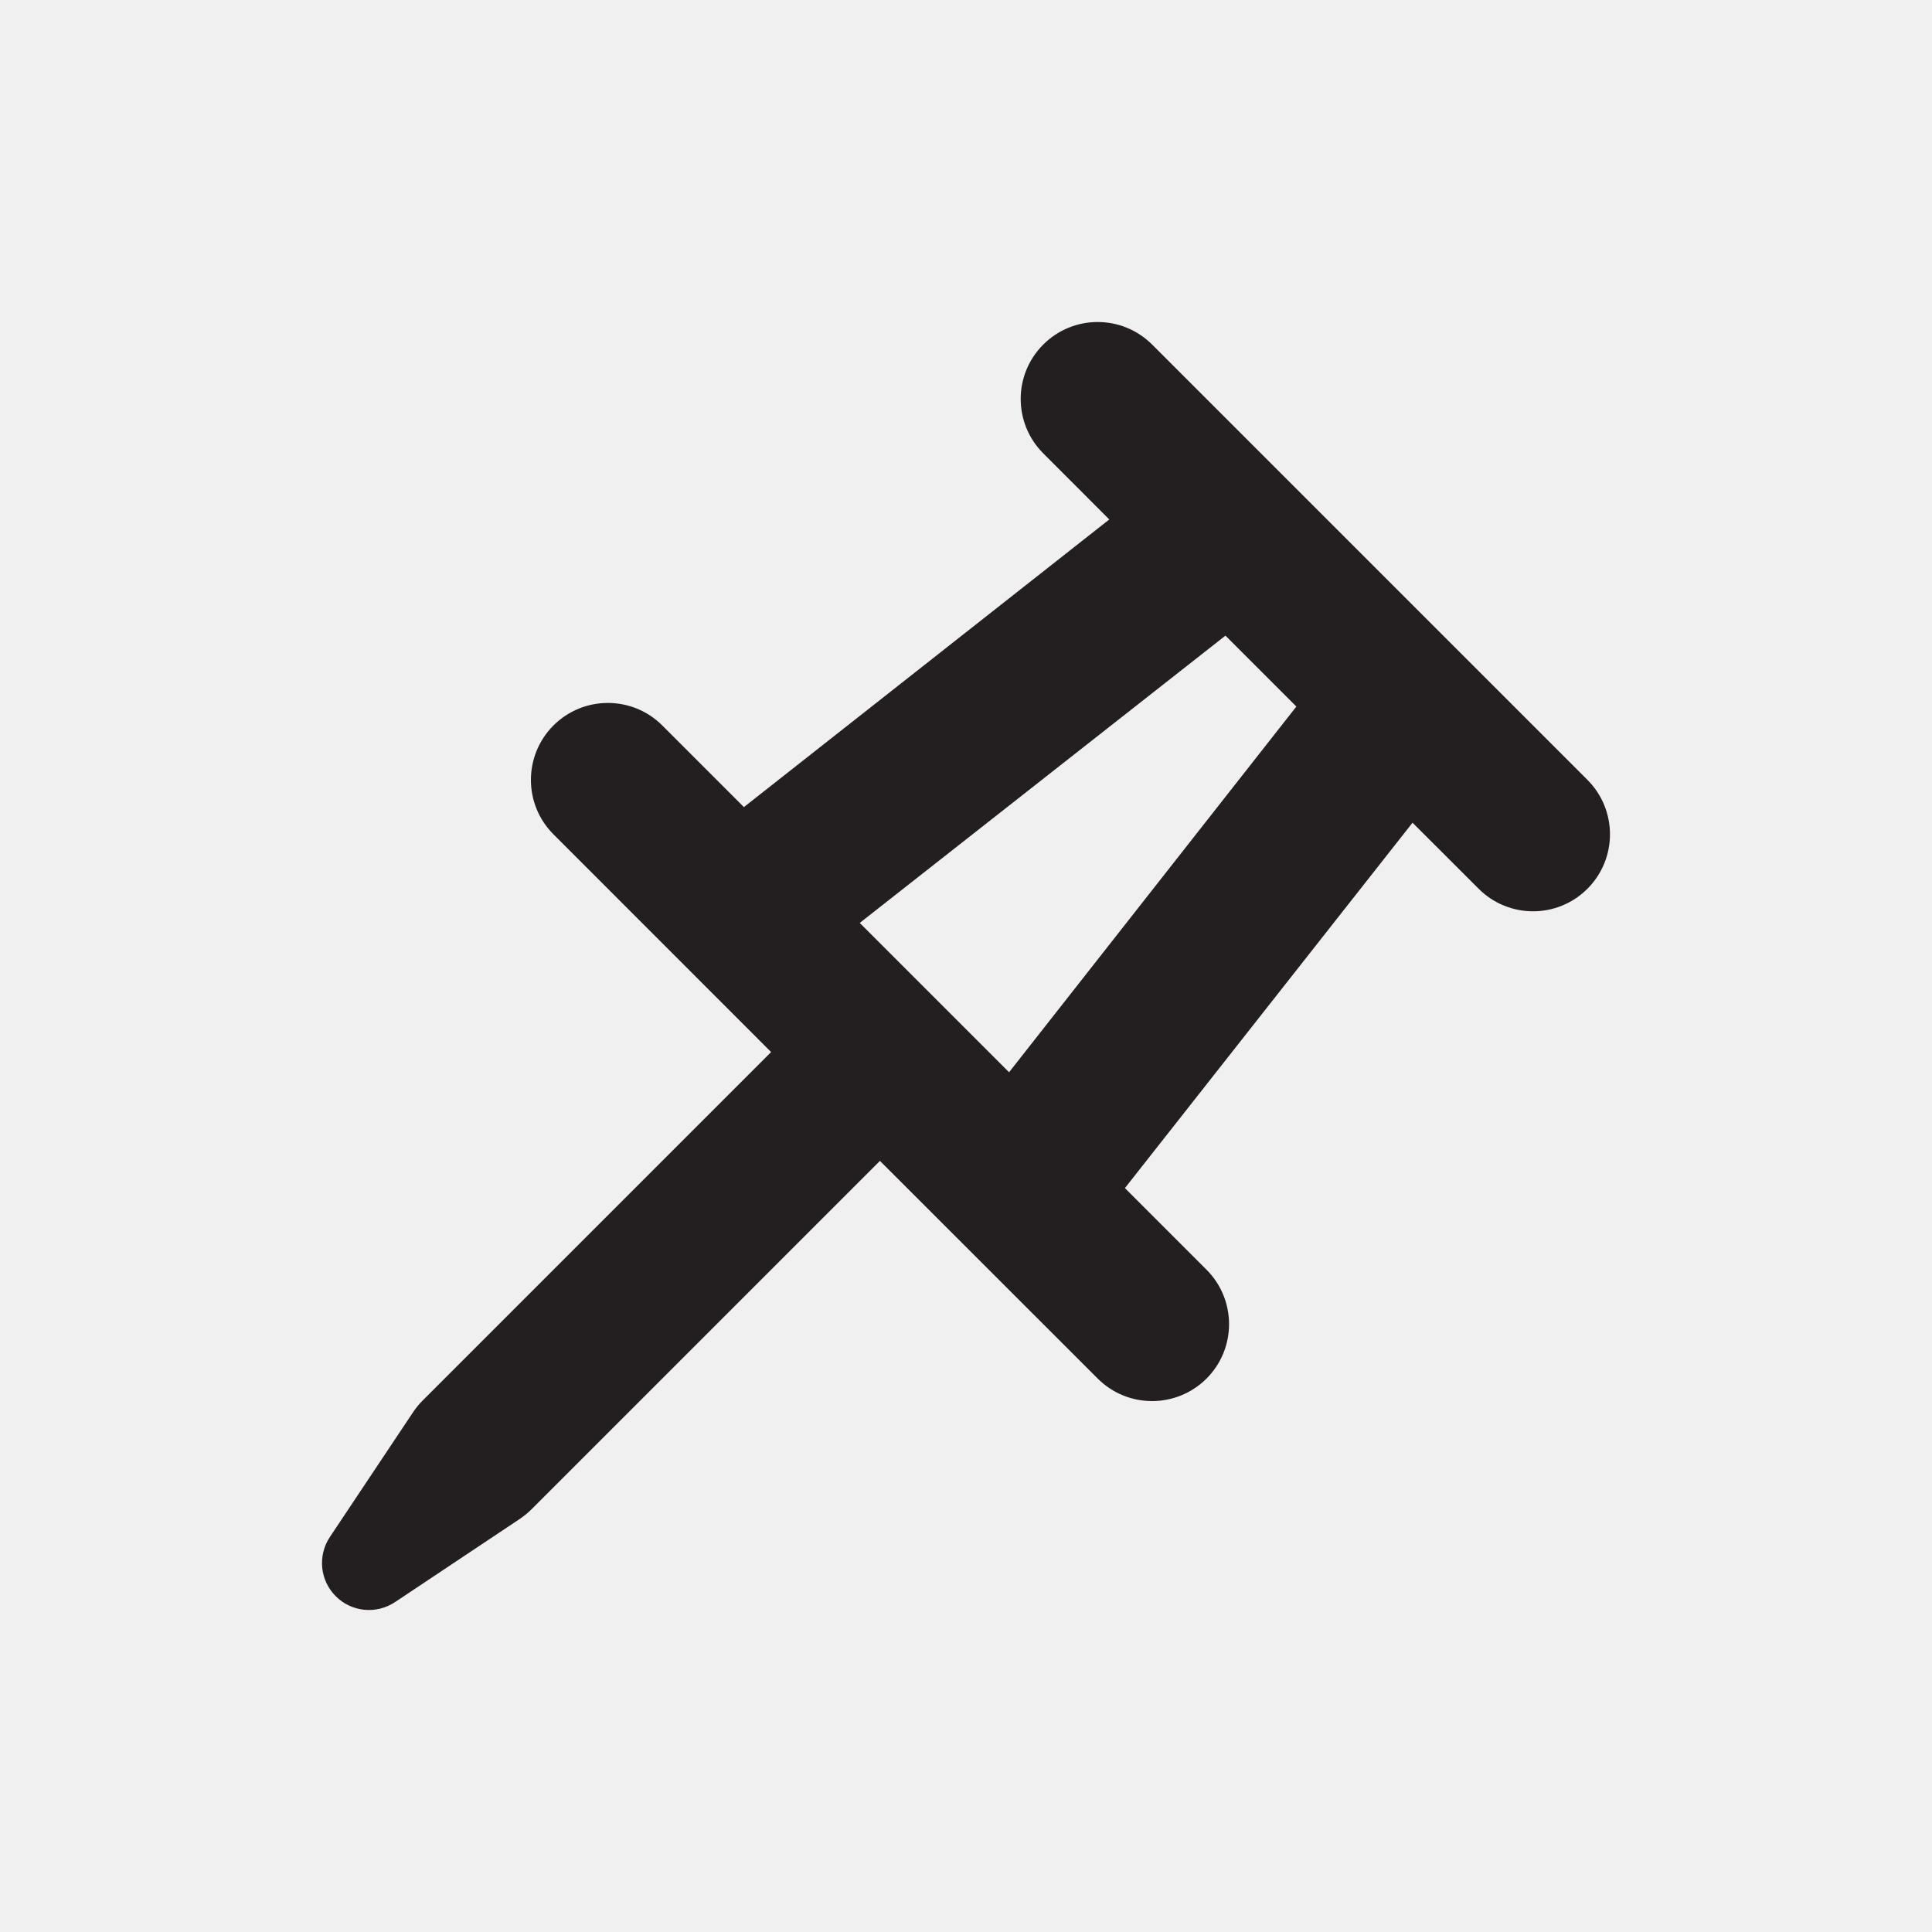
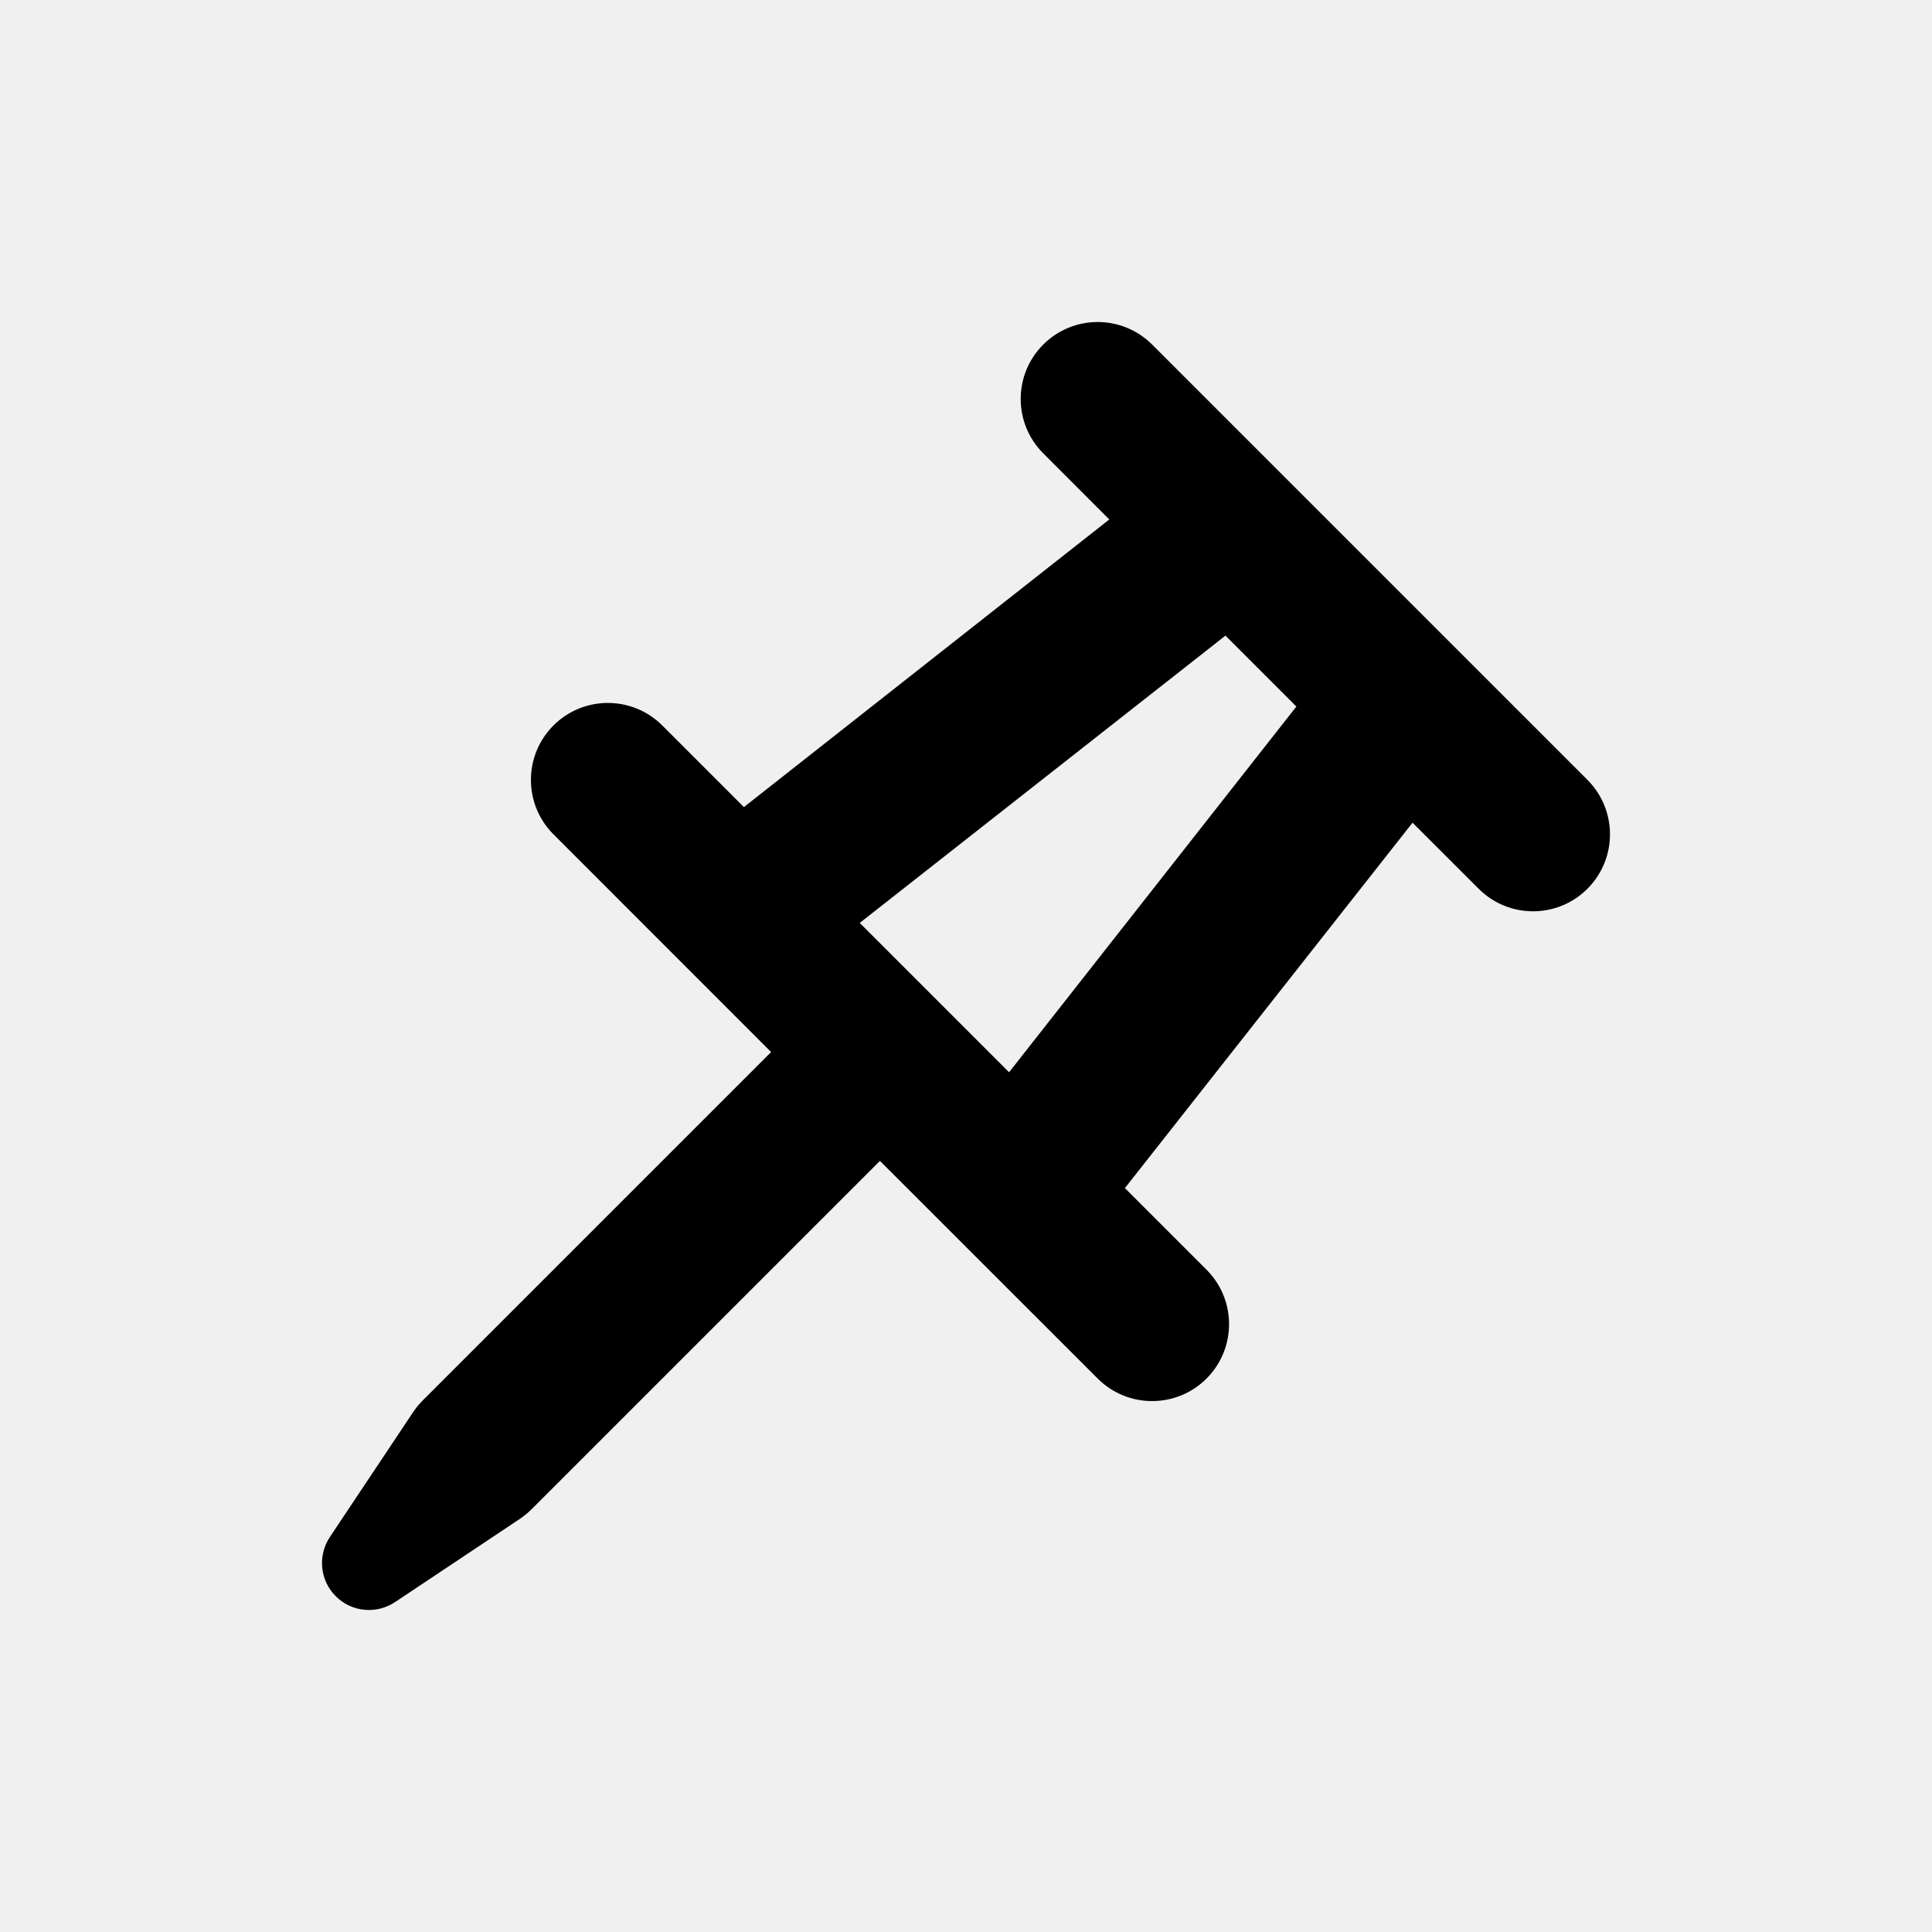
- <svg xmlns="http://www.w3.org/2000/svg" width="24" height="24" viewBox="0 0 24 24" fill="none">
-   <mask id="path-1-inside-1_35134_35620" fill="white">
-     <path fill-rule="evenodd" clip-rule="evenodd" d="M14.312 4.28C13.938 3.907 13.333 3.907 12.96 4.28C12.586 4.653 12.586 5.259 12.96 5.632L13.78 6.453L9.241 10.026L8.227 9.012C7.854 8.639 7.249 8.639 6.875 9.012C6.502 9.386 6.502 9.991 6.875 10.364L9.579 13.069C9.579 13.069 9.579 13.069 9.579 13.069L5.255 17.393C5.208 17.439 5.166 17.491 5.13 17.545L4.098 19.093C3.944 19.325 3.974 19.633 4.171 19.829C4.367 20.026 4.675 20.056 4.907 19.902L6.455 18.87C6.509 18.833 6.56 18.792 6.607 18.745L10.931 14.421C10.931 14.421 10.931 14.421 10.931 14.421L13.636 17.125C14.009 17.498 14.614 17.498 14.988 17.125C15.361 16.752 15.361 16.146 14.988 15.773L13.974 14.759L17.547 10.22L18.368 11.04C18.741 11.414 19.347 11.414 19.72 11.04C20.093 10.667 20.093 10.062 19.72 9.688L14.312 4.28ZM10.68 11.465L15.223 7.896L16.104 8.777L12.535 13.32L10.68 11.465Z" />
-   </mask>
-   <path d="M12.96 4.28L11.545 2.866L12.96 4.28ZM14.312 4.28L15.726 2.866V2.866L14.312 4.28ZM12.96 5.632L14.374 4.218V4.218L12.96 5.632ZM13.781 6.453L15.018 8.024L16.787 6.631L15.195 5.039L13.781 6.453ZM9.242 10.026L7.827 11.441L9.083 12.696L10.479 11.598L9.242 10.026ZM6.875 9.012L8.29 10.427H8.29L6.875 9.012ZM6.875 10.364L5.461 11.779H5.461L6.875 10.364ZM9.579 13.068L10.987 14.489L12.414 13.075L10.994 11.654L9.579 13.068ZM9.579 13.069L8.171 11.648L8.165 11.654L9.579 13.069ZM5.255 17.393L3.841 15.979L3.841 15.979L5.255 17.393ZM5.13 17.545L6.794 18.655H6.794L5.13 17.545ZM4.098 19.093L5.762 20.203L5.762 20.203L4.098 19.093ZM4.171 19.829L2.757 21.243H2.757L4.171 19.829ZM4.907 19.902L3.797 18.238H3.797L4.907 19.902ZM6.455 18.87L7.564 20.534L7.564 20.534L6.455 18.87ZM10.931 14.421L12.346 13.006L10.931 11.592L9.517 13.006L10.931 14.421ZM13.636 17.125L15.05 15.711L13.636 17.125ZM13.974 14.759L12.402 13.521L11.304 14.917L12.56 16.173L13.974 14.759ZM17.547 10.22L18.961 8.805L17.369 7.213L15.976 8.982L17.547 10.22ZM18.368 11.04L19.782 9.626L19.782 9.626L18.368 11.04ZM19.72 11.04L21.134 12.455V12.455L19.72 11.04ZM19.72 9.688L21.134 8.274L19.72 9.688ZM15.223 7.896L16.638 6.482L15.383 5.227L13.988 6.323L15.223 7.896ZM10.681 11.465L9.445 9.893L7.672 11.286L9.266 12.88L10.681 11.465ZM16.104 8.777L17.677 10.012L18.773 8.617L17.518 7.362L16.104 8.777ZM12.535 13.319L11.12 14.734L12.715 16.328L14.107 14.555L12.535 13.319ZM14.374 5.694C13.966 6.102 13.305 6.102 12.898 5.694L15.726 2.866C14.572 1.711 12.7 1.711 11.545 2.866L14.374 5.694ZM14.374 4.218C14.781 4.626 14.781 5.287 14.374 5.694L11.545 2.866C10.391 4.02 10.391 5.892 11.545 7.046L14.374 4.218ZM15.195 5.039L14.374 4.218L11.545 7.046L12.366 7.867L15.195 5.039ZM10.479 11.598L15.018 8.024L12.543 4.882L8.004 8.455L10.479 11.598ZM6.813 10.427L7.827 11.441L10.656 8.612L9.642 7.598L6.813 10.427ZM8.29 10.427C7.882 10.834 7.221 10.834 6.813 10.427L9.642 7.598C8.487 6.444 6.616 6.444 5.461 7.598L8.29 10.427ZM8.29 8.95C8.697 9.358 8.697 10.019 8.29 10.427L5.461 7.598C4.307 8.752 4.307 10.624 5.461 11.779L8.29 8.95ZM10.994 11.654L8.29 8.95L5.461 11.779L8.165 14.483L10.994 11.654ZM10.987 14.489C10.99 14.486 10.993 14.483 10.994 14.482C10.995 14.481 10.996 14.481 10.996 14.48C10.996 14.48 10.996 14.48 10.997 14.48C10.997 14.48 10.997 14.48 10.997 14.48C10.997 14.48 10.997 14.48 10.997 14.48C10.997 14.48 10.997 14.48 10.997 14.48C10.997 14.479 10.996 14.48 10.994 14.482C10.993 14.483 10.99 14.486 10.987 14.489L8.172 11.648C8.168 11.651 8.166 11.653 8.164 11.655C8.164 11.656 8.163 11.656 8.163 11.657C8.162 11.657 8.162 11.657 8.162 11.657C8.162 11.657 8.162 11.657 8.162 11.657C8.162 11.657 8.162 11.657 8.162 11.657C8.162 11.657 8.162 11.657 8.162 11.657C8.162 11.658 8.163 11.656 8.164 11.655C8.166 11.654 8.168 11.651 8.171 11.648L10.987 14.489ZM6.669 18.807L10.993 14.483L8.165 11.654L3.841 15.979L6.669 18.807ZM6.794 18.655C6.758 18.709 6.716 18.761 6.669 18.807L3.841 15.979C3.701 16.118 3.576 16.271 3.466 16.436L6.794 18.655ZM5.762 20.203L6.794 18.655L3.466 16.436L2.434 17.984L5.762 20.203ZM5.585 18.415C6.063 18.892 6.137 19.641 5.762 20.203L2.434 17.984C1.751 19.008 1.886 20.373 2.757 21.243L5.585 18.415ZM3.797 18.238C4.359 17.863 5.108 17.937 5.585 18.415L2.757 21.243C3.627 22.114 4.992 22.249 6.016 21.566L3.797 18.238ZM5.345 17.206L3.797 18.238L6.016 21.566L7.564 20.534L5.345 17.206ZM5.193 17.331C5.239 17.284 5.29 17.242 5.345 17.206L7.564 20.534C7.728 20.424 7.882 20.299 8.021 20.159L5.193 17.331ZM9.517 13.007L5.193 17.331L8.021 20.159L12.346 15.835L9.517 13.007ZM9.517 13.006C9.517 13.006 9.517 13.006 9.517 13.006H9.517C9.517 13.006 9.517 13.006 9.517 13.006H9.517C9.517 13.006 9.517 13.006 9.517 13.006H9.517C9.517 13.006 9.517 13.006 9.517 13.006H9.517C9.517 13.006 9.517 13.006 9.517 13.006C9.517 13.006 9.517 13.006 9.517 13.006C9.517 13.006 9.517 13.006 9.517 13.006C9.517 13.006 9.517 13.006 9.517 13.006C9.517 13.006 9.517 13.006 9.517 13.006C9.517 13.006 9.517 13.006 9.517 13.006C9.517 13.006 9.517 13.006 9.517 13.006C9.517 13.006 9.517 13.006 9.517 13.006L9.517 13.006C9.517 13.006 9.517 13.006 9.517 13.006L9.517 13.006C9.517 13.006 9.517 13.006 9.517 13.006L9.517 13.006C9.517 13.006 9.517 13.006 9.517 13.006C9.517 13.006 9.517 13.006 9.517 13.006C9.517 13.006 9.517 13.006 9.517 13.006C9.517 13.006 9.517 13.006 9.517 13.006C9.517 13.006 9.517 13.006 9.517 13.006C9.517 13.006 9.517 13.006 9.517 13.006C9.517 13.006 9.517 13.006 9.517 13.006C9.517 13.006 9.517 13.006 9.517 13.006C9.517 13.006 9.517 13.006 9.517 13.006C9.517 13.006 9.517 13.006 9.517 13.006C9.517 13.006 9.517 13.006 9.517 13.006C9.517 13.006 9.517 13.006 9.517 13.006C9.517 13.006 9.517 13.006 9.517 13.006C9.517 13.006 9.517 13.006 9.517 13.006C9.517 13.006 9.517 13.006 9.517 13.006C9.517 13.006 9.517 13.006 9.517 13.006C9.517 13.006 9.517 13.006 9.517 13.006H9.517C9.517 13.006 9.517 13.006 9.517 13.006C9.517 13.006 9.517 13.006 9.517 13.006H9.517C9.517 13.006 9.517 13.006 9.517 13.006C9.517 13.006 9.517 13.006 9.517 13.006H9.517C9.517 13.006 9.517 13.006 9.517 13.006C9.517 13.006 9.517 13.006 9.517 13.006H9.517C9.517 13.006 9.517 13.006 9.517 13.006H9.517C9.517 13.006 9.517 13.006 9.517 13.006H9.517C9.517 13.006 9.517 13.006 9.517 13.006H9.517C9.517 13.006 9.517 13.006 9.517 13.006C9.517 13.006 9.517 13.006 9.517 13.006C9.517 13.006 9.517 13.006 9.517 13.006C9.517 13.006 9.517 13.006 9.517 13.006C9.517 13.006 9.517 13.006 9.517 13.006C9.517 13.006 9.517 13.006 9.517 13.006C9.517 13.006 9.517 13.006 9.517 13.006C9.517 13.006 9.517 13.006 9.517 13.006L9.517 13.006C9.517 13.006 9.517 13.006 9.517 13.006L9.517 13.006C9.517 13.006 9.517 13.006 9.517 13.006L9.517 13.006C9.517 13.006 9.517 13.006 9.517 13.006C9.517 13.006 9.517 13.006 9.517 13.006C9.517 13.006 9.517 13.006 9.517 13.006C9.517 13.006 9.517 13.006 9.517 13.006C9.517 13.006 9.517 13.006 9.517 13.006C9.517 13.006 9.517 13.006 9.517 13.006C9.517 13.006 9.517 13.006 9.517 13.006C9.517 13.006 9.517 13.006 9.517 13.006C9.517 13.006 9.517 13.006 9.517 13.006C9.517 13.006 9.517 13.006 9.517 13.006C9.517 13.006 9.517 13.006 9.517 13.006C9.517 13.006 9.517 13.006 9.517 13.006C9.517 13.006 9.517 13.006 9.517 13.006C9.517 13.006 9.517 13.006 9.517 13.006C9.517 13.006 9.517 13.006 9.517 13.006C9.517 13.006 9.517 13.006 9.517 13.006C9.517 13.006 9.517 13.006 9.517 13.006H9.517C9.517 13.006 9.517 13.006 9.517 13.006C9.517 13.006 9.517 13.006 9.517 13.006H9.517C9.517 13.006 9.517 13.006 9.517 13.006C9.517 13.006 9.517 13.006 9.517 13.006H9.517C9.517 13.006 9.517 13.006 9.517 13.006C9.517 13.006 9.517 13.006 9.517 13.006H9.517C9.517 13.006 9.517 13.006 9.517 13.006H9.517C9.517 13.006 9.517 13.006 9.517 13.006H9.517C9.517 13.006 9.517 13.006 9.517 13.006H9.517C9.517 13.006 9.517 13.006 9.517 13.006C9.517 13.006 9.517 13.006 9.517 13.006C9.517 13.006 9.517 13.006 9.517 13.006C9.517 13.006 9.517 13.006 9.517 13.006C9.517 13.006 9.517 13.006 9.517 13.006C9.517 13.006 9.517 13.006 9.517 13.006C9.517 13.006 9.517 13.006 9.517 13.006C9.517 13.006 9.517 13.006 9.517 13.006L9.517 13.006C9.517 13.006 9.517 13.006 9.517 13.006L9.517 13.006C9.517 13.006 9.517 13.006 9.517 13.006L9.517 13.006C9.517 13.006 9.517 13.006 9.517 13.006C9.517 13.006 9.517 13.006 9.517 13.006C9.517 13.006 9.517 13.006 9.517 13.006C9.517 13.006 9.517 13.006 9.517 13.006C9.517 13.006 9.517 13.006 9.517 13.006C9.517 13.006 9.517 13.006 9.517 13.006C9.517 13.006 9.517 13.006 9.517 13.006C9.517 13.006 9.517 13.006 9.517 13.006C9.517 13.006 9.517 13.006 9.517 13.006C9.517 13.006 9.517 13.006 9.517 13.006C9.517 13.006 9.517 13.006 9.517 13.006C9.517 13.006 9.517 13.006 9.517 13.006C9.517 13.006 9.517 13.006 9.517 13.006C9.517 13.006 9.517 13.006 9.517 13.006C9.517 13.006 9.517 13.006 9.517 13.006C9.517 13.006 9.517 13.006 9.517 13.006C9.517 13.006 9.517 13.006 9.517 13.006H9.517C9.517 13.006 9.517 13.006 9.517 13.006C9.517 13.006 9.517 13.006 9.517 13.006H9.517C9.517 13.006 9.517 13.006 9.517 13.006C9.517 13.006 9.517 13.006 9.517 13.006H9.517C9.517 13.006 9.517 13.006 9.517 13.006C9.517 13.006 9.517 13.006 9.517 13.006H9.517C9.517 13.006 9.517 13.006 9.517 13.006H9.517C9.517 13.006 9.517 13.006 9.517 13.006H9.517C9.517 13.006 9.517 13.006 9.517 13.006H9.517C9.517 13.006 9.517 13.006 9.517 13.006C9.517 13.006 9.517 13.006 9.517 13.006C9.517 13.006 9.517 13.006 9.517 13.006C9.517 13.006 9.517 13.006 9.517 13.006C9.517 13.006 9.517 13.006 9.517 13.006C9.517 13.006 9.517 13.006 9.517 13.006C9.517 13.006 9.517 13.006 9.517 13.006C9.517 13.006 9.517 13.006 9.517 13.006L9.517 13.006C9.517 13.006 9.517 13.006 9.517 13.006L9.517 13.006C9.517 13.006 9.517 13.006 9.517 13.006L9.517 13.006C9.517 13.006 9.517 13.006 9.517 13.006C9.517 13.006 9.517 13.006 9.517 13.006C9.517 13.006 9.517 13.006 9.517 13.006C9.517 13.006 9.517 13.006 9.517 13.006C9.517 13.006 9.517 13.006 9.517 13.006C9.517 13.006 9.517 13.006 9.517 13.006C9.517 13.006 9.517 13.006 9.517 13.006C9.517 13.006 9.517 13.006 9.517 13.006C9.517 13.006 9.517 13.006 9.517 13.006C9.517 13.006 9.517 13.006 9.517 13.006C9.517 13.006 9.517 13.006 9.517 13.006C9.517 13.006 9.517 13.006 9.517 13.006C9.517 13.006 9.517 13.006 9.517 13.006C9.517 13.006 9.517 13.006 9.517 13.006C9.517 13.006 9.517 13.006 9.517 13.006C9.517 13.006 9.517 13.006 9.517 13.006C9.517 13.006 9.517 13.006 9.517 13.006H9.517C9.517 13.006 9.517 13.006 9.517 13.006C9.517 13.006 9.517 13.006 9.517 13.006H9.517C9.517 13.006 9.517 13.006 9.517 13.006C9.517 13.006 9.517 13.006 9.517 13.006H9.517C9.517 13.006 9.517 13.006 9.517 13.006C9.517 13.006 9.517 13.006 9.517 13.006H9.517C9.517 13.006 9.517 13.006 9.517 13.006H9.517C9.517 13.006 9.517 13.006 9.517 13.006H9.517C9.517 13.006 9.517 13.006 9.517 13.006H9.517C9.517 13.006 9.517 13.006 9.517 13.006C9.517 13.006 9.517 13.006 9.517 13.006C9.517 13.006 9.517 13.006 9.517 13.006C9.517 13.006 9.517 13.006 9.517 13.006C9.517 13.006 9.517 13.006 9.517 13.006C9.517 13.006 9.517 13.006 9.517 13.006C9.517 13.006 9.517 13.006 9.517 13.006C9.517 13.006 9.517 13.006 9.517 13.006L9.517 13.006C9.517 13.006 9.517 13.006 9.517 13.006L9.517 13.006C9.517 13.006 9.517 13.006 9.517 13.006L9.517 13.006C9.517 13.006 9.517 13.006 9.517 13.006C9.517 13.006 9.517 13.006 9.517 13.006C9.517 13.006 9.517 13.006 9.517 13.006C9.517 13.006 9.517 13.006 9.517 13.006C9.517 13.006 9.517 13.006 9.517 13.006C9.517 13.006 9.517 13.006 9.517 13.006C9.517 13.006 9.517 13.006 9.517 13.006C9.517 13.006 9.517 13.006 9.517 13.006C9.517 13.006 9.517 13.006 9.517 13.006C9.517 13.006 9.517 13.006 9.517 13.006C9.517 13.006 9.517 13.006 9.517 13.006C9.517 13.006 9.517 13.006 9.517 13.006C9.517 13.006 9.517 13.006 9.517 13.006C9.517 13.006 9.517 13.006 9.517 13.006C9.517 13.006 9.517 13.006 9.517 13.006C9.517 13.006 9.517 13.006 9.517 13.006C9.517 13.006 9.517 13.006 9.517 13.006H9.517C9.517 13.006 9.517 13.006 9.517 13.006C9.517 13.006 9.517 13.006 9.517 13.006H9.517C9.517 13.006 9.517 13.006 9.517 13.006C9.517 13.006 9.517 13.006 9.517 13.006H9.517C9.517 13.006 9.517 13.006 9.517 13.006C9.517 13.006 9.517 13.006 9.517 13.006H9.517C9.517 13.006 9.517 13.006 9.517 13.006H9.517C9.517 13.006 9.517 13.006 9.517 13.006H9.517C9.517 13.006 9.517 13.006 9.517 13.006H9.517C9.517 13.006 9.517 13.006 9.517 13.006C9.517 13.006 9.517 13.006 9.517 13.006C9.517 13.006 9.517 13.006 9.517 13.006C9.517 13.006 9.517 13.006 9.517 13.006C9.517 13.006 9.517 13.006 9.517 13.006C9.517 13.006 9.517 13.006 9.517 13.006C9.517 13.006 9.517 13.006 9.517 13.006C9.517 13.006 9.517 13.006 9.517 13.006L9.517 13.006C9.517 13.006 9.517 13.006 9.517 13.006L9.517 13.006C9.517 13.006 9.517 13.006 9.517 13.006L9.517 13.006C9.517 13.006 9.517 13.006 9.517 13.006C9.517 13.006 9.517 13.006 9.517 13.006C9.517 13.006 9.517 13.006 9.517 13.006C9.517 13.006 9.517 13.006 9.517 13.006C9.517 13.006 9.517 13.006 9.517 13.006C9.517 13.006 9.517 13.006 9.517 13.006C9.517 13.006 9.517 13.006 9.517 13.006C9.517 13.006 9.517 13.006 9.517 13.006C9.517 13.006 9.517 13.006 9.517 13.006C9.517 13.006 9.517 13.006 9.517 13.006C9.517 13.006 9.517 13.006 9.517 13.006C9.517 13.006 9.517 13.006 9.517 13.006C9.517 13.006 9.517 13.006 9.517 13.006C9.517 13.006 9.517 13.006 9.517 13.006C9.517 13.006 9.517 13.006 9.517 13.006C9.517 13.006 9.517 13.006 9.517 13.006C9.517 13.006 9.517 13.006 9.517 13.006H9.517C9.517 13.006 9.517 13.006 9.517 13.006C9.517 13.006 9.517 13.006 9.517 13.006H9.517C9.517 13.006 9.517 13.006 9.517 13.006C9.517 13.006 9.517 13.006 9.517 13.006H9.517C9.517 13.006 9.517 13.006 9.517 13.006C9.517 13.006 9.517 13.006 9.517 13.006H9.517C9.517 13.006 9.517 13.006 9.517 13.006H9.517C9.517 13.006 9.517 13.006 9.517 13.006H9.517C9.517 13.006 9.517 13.006 9.517 13.006H9.517C9.517 13.006 9.517 13.006 9.517 13.006C9.517 13.006 9.517 13.006 9.517 13.006C9.517 13.006 9.517 13.006 9.517 13.006C9.517 13.006 9.517 13.006 9.517 13.006C9.517 13.006 9.517 13.006 9.517 13.006C9.517 13.006 9.517 13.006 9.517 13.006C9.517 13.006 9.517 13.006 9.517 13.006C9.517 13.006 9.517 13.006 9.517 13.006L9.517 13.006C9.517 13.006 9.517 13.006 9.517 13.006L9.517 13.006C9.517 13.006 9.517 13.006 9.517 13.006L9.517 13.006C9.517 13.006 9.517 13.006 9.517 13.006C9.517 13.006 9.517 13.006 9.517 13.006C9.517 13.006 9.517 13.006 9.517 13.006C9.517 13.006 9.517 13.006 9.517 13.006C9.517 13.006 9.517 13.006 9.517 13.006C9.517 13.006 9.517 13.006 9.517 13.006C9.517 13.006 9.517 13.006 9.517 13.006C9.517 13.006 9.517 13.006 9.517 13.007C9.517 13.007 9.517 13.007 9.517 13.007C9.517 13.007 9.517 13.007 9.517 13.007C9.517 13.007 9.517 13.007 9.517 13.007C9.517 13.007 9.517 13.007 9.517 13.007C9.517 13.007 9.517 13.007 9.517 13.007C9.517 13.007 9.517 13.007 9.517 13.007C9.517 13.007 9.517 13.007 9.517 13.007C9.517 13.007 9.517 13.007 9.517 13.007C9.517 13.007 9.517 13.007 9.517 13.007H9.517C9.517 13.007 9.517 13.007 9.517 13.007C9.517 13.007 9.517 13.007 9.517 13.007H9.517C9.517 13.007 9.517 13.007 9.517 13.007C9.517 13.007 9.517 13.007 9.517 13.007H9.517C9.517 13.007 9.517 13.007 9.517 13.007C9.517 13.007 9.517 13.007 9.517 13.007H9.517C9.517 13.007 9.517 13.007 9.517 13.007H9.517C9.517 13.007 9.517 13.007 9.517 13.007H9.517C9.517 13.007 9.517 13.007 9.517 13.007H9.517C9.517 13.007 9.517 13.007 9.517 13.007C9.517 13.007 9.517 13.007 9.517 13.007C9.517 13.007 9.517 13.007 9.517 13.007C9.517 13.007 9.517 13.007 9.517 13.007C9.517 13.007 9.517 13.007 9.517 13.007C9.517 13.007 9.517 13.007 9.517 13.007C9.517 13.007 9.517 13.007 9.517 13.007C9.517 13.007 9.517 13.007 9.517 13.007L9.517 13.007C9.517 13.007 9.517 13.007 9.517 13.007L9.517 13.007C9.517 13.007 9.517 13.007 9.517 13.007L9.517 13.007C9.517 13.007 9.517 13.007 9.517 13.007C9.517 13.007 9.517 13.007 9.517 13.007C9.517 13.007 9.517 13.007 9.517 13.007C9.517 13.007 9.517 13.007 9.517 13.007C9.517 13.007 9.517 13.007 9.517 13.007C9.517 13.007 9.517 13.007 9.517 13.007C9.517 13.007 9.517 13.007 9.517 13.007C9.517 13.007 9.517 13.007 9.517 13.007C9.517 13.007 9.517 13.007 9.517 13.007C9.517 13.007 9.517 13.007 9.517 13.007C9.517 13.007 9.517 13.007 9.517 13.007C9.517 13.007 9.517 13.007 9.517 13.007C9.517 13.007 9.517 13.007 9.517 13.007C9.517 13.007 9.517 13.007 9.517 13.007C9.517 13.007 9.517 13.007 9.517 13.007C9.517 13.007 9.517 13.007 9.517 13.007C9.517 13.007 9.517 13.007 9.517 13.007H9.517C9.517 13.007 9.517 13.007 9.517 13.007C9.517 13.007 9.517 13.007 9.517 13.007H9.517C9.517 13.007 9.517 13.007 9.517 13.007C9.517 13.007 9.517 13.007 9.517 13.007H9.517C9.517 13.007 9.517 13.007 9.517 13.007L12.346 15.835C12.346 15.835 12.346 15.835 12.346 15.835C12.346 15.835 12.346 15.835 12.346 15.835V15.835C12.346 15.835 12.346 15.835 12.346 15.835V15.835C12.346 15.835 12.346 15.835 12.346 15.835V15.835C12.346 15.835 12.346 15.835 12.346 15.835V15.835C12.346 15.835 12.346 15.835 12.346 15.835V15.835C12.346 15.835 12.346 15.835 12.346 15.835V15.835C12.346 15.835 12.346 15.835 12.346 15.835V15.835C12.346 15.835 12.346 15.835 12.346 15.835C12.346 15.835 12.346 15.835 12.346 15.835H12.346C12.346 15.835 12.346 15.835 12.346 15.835H12.346C12.346 15.835 12.346 15.835 12.346 15.835H12.346C12.346 15.835 12.346 15.835 12.346 15.835H12.346C12.346 15.835 12.346 15.835 12.346 15.835H12.346C12.346 15.835 12.346 15.835 12.346 15.835H12.346C12.346 15.835 12.346 15.835 12.346 15.835H12.346C12.346 15.835 12.346 15.835 12.346 15.835C12.346 15.835 12.346 15.835 12.346 15.835C12.346 15.835 12.346 15.835 12.346 15.835C12.346 15.835 12.346 15.835 12.346 15.835C12.346 15.835 12.346 15.835 12.346 15.835C12.346 15.835 12.346 15.835 12.346 15.835C12.346 15.835 12.346 15.835 12.346 15.835V15.835C12.346 15.835 12.346 15.835 12.346 15.835V15.835C12.346 15.835 12.346 15.835 12.346 15.835V15.835C12.346 15.835 12.346 15.835 12.346 15.835V15.835C12.346 15.835 12.346 15.835 12.346 15.835V15.835C12.346 15.835 12.346 15.835 12.346 15.835V15.835C12.346 15.835 12.346 15.835 12.346 15.835V15.835C12.346 15.835 12.346 15.835 12.346 15.835C12.346 15.835 12.346 15.835 12.346 15.835H12.346C12.346 15.835 12.346 15.835 12.346 15.835H12.346C12.346 15.835 12.346 15.835 12.346 15.835H12.346C12.346 15.835 12.346 15.835 12.346 15.835H12.346C12.346 15.835 12.346 15.835 12.346 15.835H12.346C12.346 15.835 12.346 15.835 12.346 15.835H12.346C12.346 15.835 12.346 15.835 12.346 15.835H12.346C12.346 15.835 12.346 15.835 12.346 15.835C12.346 15.835 12.346 15.835 12.346 15.835C12.346 15.835 12.346 15.835 12.346 15.835C12.346 15.835 12.346 15.835 12.346 15.835C12.346 15.835 12.346 15.835 12.346 15.835C12.346 15.835 12.346 15.835 12.346 15.835C12.346 15.835 12.346 15.835 12.346 15.835V15.835C12.346 15.835 12.346 15.835 12.346 15.835V15.835C12.346 15.835 12.346 15.835 12.346 15.835V15.835C12.346 15.835 12.346 15.835 12.346 15.835V15.835C12.346 15.835 12.346 15.835 12.346 15.835V15.835C12.346 15.835 12.346 15.835 12.346 15.835V15.835C12.346 15.835 12.346 15.835 12.346 15.835V15.835C12.346 15.835 12.346 15.835 12.346 15.835C12.346 15.835 12.346 15.835 12.346 15.835H12.346C12.346 15.835 12.346 15.835 12.346 15.835H12.346C12.346 15.835 12.346 15.835 12.346 15.835H12.346C12.346 15.835 12.346 15.835 12.346 15.835H12.346C12.346 15.835 12.346 15.835 12.346 15.835H12.346C12.346 15.835 12.346 15.835 12.346 15.835H12.346C12.346 15.835 12.346 15.835 12.346 15.835H12.346C12.346 15.835 12.346 15.835 12.346 15.835C12.346 15.835 12.346 15.835 12.346 15.835C12.346 15.835 12.346 15.835 12.346 15.835C12.346 15.835 12.346 15.835 12.346 15.835C12.346 15.835 12.346 15.835 12.346 15.835C12.346 15.835 12.346 15.835 12.346 15.835C12.346 15.835 12.346 15.835 12.346 15.835V15.835C12.346 15.835 12.346 15.835 12.346 15.835V15.835C12.346 15.835 12.346 15.835 12.346 15.835V15.835C12.346 15.835 12.346 15.835 12.346 15.835V15.835C12.346 15.835 12.346 15.835 12.346 15.835V15.835C12.346 15.835 12.346 15.835 12.346 15.835V15.835C12.346 15.835 12.346 15.835 12.346 15.835V15.835C12.346 15.835 12.346 15.835 12.346 15.835C12.346 15.835 12.346 15.835 12.346 15.835H12.346C12.346 15.835 12.346 15.835 12.346 15.835H12.346C12.346 15.835 12.346 15.835 12.346 15.835H12.346C12.346 15.835 12.346 15.835 12.346 15.835H12.346C12.346 15.835 12.346 15.835 12.346 15.835H12.346C12.346 15.835 12.346 15.835 12.346 15.835H12.346C12.346 15.835 12.346 15.835 12.346 15.835H12.346C12.346 15.835 12.346 15.835 12.346 15.835C12.346 15.835 12.346 15.835 12.346 15.835C12.346 15.835 12.346 15.835 12.346 15.835C12.346 15.835 12.346 15.835 12.346 15.835C12.346 15.835 12.346 15.835 12.346 15.835C12.346 15.835 12.346 15.835 12.346 15.835C12.346 15.835 12.346 15.835 12.346 15.835V15.835C12.346 15.835 12.346 15.835 12.346 15.835V15.835C12.346 15.835 12.346 15.835 12.346 15.835V15.835C12.346 15.835 12.346 15.835 12.346 15.835V15.835C12.346 15.835 12.346 15.835 12.346 15.835V15.835C12.346 15.835 12.346 15.835 12.346 15.835V15.835C12.346 15.835 12.346 15.835 12.346 15.835V15.835C12.346 15.835 12.346 15.835 12.346 15.835C12.346 15.835 12.346 15.835 12.346 15.835H12.346C12.346 15.835 12.346 15.835 12.346 15.835H12.346C12.346 15.835 12.346 15.835 12.346 15.835H12.346C12.346 15.835 12.346 15.835 12.346 15.835H12.346C12.346 15.835 12.346 15.835 12.346 15.835H12.346C12.346 15.835 12.346 15.835 12.346 15.835H12.346C12.346 15.835 12.346 15.835 12.346 15.835H12.346C12.346 15.835 12.346 15.835 12.346 15.835C12.346 15.835 12.346 15.835 12.346 15.835C12.346 15.835 12.346 15.835 12.346 15.835C12.346 15.835 12.346 15.835 12.346 15.835C12.346 15.835 12.346 15.835 12.346 15.835C12.346 15.835 12.346 15.835 12.346 15.835C12.346 15.835 12.346 15.835 12.346 15.835V15.835C12.346 15.835 12.346 15.835 12.346 15.835V15.835C12.346 15.835 12.346 15.835 12.346 15.835V15.835C12.346 15.835 12.346 15.835 12.346 15.835V15.835C12.346 15.835 12.346 15.835 12.346 15.835V15.835C12.346 15.835 12.346 15.835 12.346 15.835V15.835C12.346 15.835 12.346 15.835 12.346 15.835V15.835C12.346 15.835 12.346 15.835 12.346 15.835C12.346 15.835 12.346 15.835 12.346 15.835H12.346C12.346 15.835 12.346 15.835 12.346 15.835H12.346C12.346 15.835 12.346 15.835 12.346 15.835H12.346C12.346 15.835 12.346 15.835 12.346 15.835H12.346C12.346 15.835 12.346 15.835 12.346 15.835H12.346C12.346 15.835 12.346 15.835 12.346 15.835H12.346C12.346 15.835 12.346 15.835 12.346 15.835H12.346C12.346 15.835 12.346 15.835 12.346 15.835C12.346 15.835 12.346 15.835 12.346 15.835C12.346 15.835 12.346 15.835 12.346 15.835C12.346 15.835 12.346 15.835 12.346 15.835C12.346 15.835 12.346 15.835 12.346 15.835C12.346 15.835 12.346 15.835 12.346 15.835C12.346 15.835 12.346 15.835 12.346 15.835V15.835C12.346 15.835 12.346 15.835 12.346 15.835V15.835C12.346 15.835 12.346 15.835 12.346 15.835V15.835C12.346 15.835 12.346 15.835 12.346 15.835V15.835C12.346 15.835 12.346 15.835 12.346 15.835V15.835C12.346 15.835 12.346 15.835 12.346 15.835V15.835C12.346 15.835 12.346 15.835 12.346 15.835V15.835C12.346 15.835 12.346 15.835 12.346 15.835C12.346 15.835 12.346 15.835 12.346 15.835H12.346C12.346 15.835 12.346 15.835 12.346 15.835H12.346C12.346 15.835 12.346 15.835 12.346 15.835H12.346C12.346 15.835 12.346 15.835 12.346 15.835H12.346C12.346 15.835 12.346 15.835 12.346 15.835H12.346C12.346 15.835 12.346 15.835 12.346 15.835H12.346C12.346 15.835 12.346 15.835 12.346 15.835H12.346C12.346 15.835 12.346 15.835 12.346 15.835C12.346 15.835 12.346 15.835 12.346 15.835C12.346 15.835 12.346 15.835 12.346 15.835C12.346 15.835 12.346 15.835 12.346 15.835C12.346 15.835 12.346 15.835 12.346 15.835C12.346 15.835 12.346 15.835 12.346 15.835C12.346 15.835 12.346 15.835 12.346 15.835V15.835C12.346 15.835 12.346 15.835 12.346 15.835V15.835C12.346 15.835 12.346 15.835 12.346 15.835V15.835C12.346 15.835 12.346 15.835 12.346 15.835V15.835C12.346 15.835 12.346 15.835 12.346 15.835V15.835C12.346 15.835 12.346 15.835 12.346 15.835V15.835C12.346 15.835 12.346 15.835 12.346 15.835V15.835C12.346 15.835 12.346 15.835 12.346 15.835C12.346 15.835 12.346 15.835 12.346 15.835H12.346C12.346 15.835 12.346 15.835 12.346 15.835H12.346C12.346 15.835 12.346 15.835 12.346 15.835H12.346C12.346 15.835 12.346 15.835 12.346 15.835H12.346C12.346 15.835 12.346 15.835 12.346 15.835H12.346C12.346 15.835 12.346 15.835 12.346 15.835H12.346C12.346 15.835 12.346 15.835 12.346 15.835H12.346C12.346 15.835 12.346 15.835 12.346 15.835C12.346 15.835 12.346 15.835 12.346 15.835C12.346 15.835 12.346 15.835 12.346 15.835C12.346 15.835 12.346 15.835 12.346 15.835C12.346 15.835 12.346 15.835 12.346 15.835L9.517 13.006ZM15.05 15.711L12.346 13.006L9.517 15.835L12.222 18.539L15.05 15.711ZM13.574 15.711C13.981 15.303 14.642 15.303 15.05 15.711L12.222 18.539C13.376 19.694 15.248 19.694 16.402 18.539L13.574 15.711ZM13.574 17.187C13.166 16.779 13.166 16.118 13.574 15.711L16.402 18.539C17.557 17.385 17.557 15.513 16.402 14.358L13.574 17.187ZM12.56 16.173L13.574 17.187L16.402 14.358L15.388 13.344L12.56 16.173ZM15.976 8.982L12.402 13.521L15.545 15.996L19.119 11.457L15.976 8.982ZM19.782 9.626L18.961 8.805L16.133 11.634L16.954 12.455L19.782 9.626ZM18.306 9.626C18.714 9.219 19.375 9.219 19.782 9.626L16.954 12.455C18.108 13.609 19.98 13.609 21.134 12.455L18.306 9.626ZM18.306 11.103C17.898 10.695 17.898 10.034 18.306 9.626L21.134 12.455C22.289 11.3 22.289 9.429 21.134 8.274L18.306 11.103ZM12.898 5.694L18.306 11.103L21.134 8.274L15.726 2.866L12.898 5.694ZM13.988 6.323L9.445 9.893L11.916 13.038L16.459 9.469L13.988 6.323ZM17.518 7.362L16.638 6.482L13.809 9.31L14.69 10.191L17.518 7.362ZM14.107 14.555L17.677 10.012L14.531 7.541L10.962 12.084L14.107 14.555ZM9.266 12.88L11.12 14.734L13.949 11.905L12.095 10.051L9.266 12.88Z" fill="#231F20" mask="url(#path-1-inside-1_35134_35620)" />
+ <svg xmlns="http://www.w3.org/2000/svg" width="24" height="24" viewBox="0 0 24 24">
+   <path fill-rule="evenodd" clip-rule="evenodd" d="M14.312 4.28C13.938 3.907 13.333 3.907 12.96 4.28C12.586 4.653 12.586 5.259 12.96 5.632L13.78 6.453L9.241 10.026L8.227 9.012C7.854 8.639 7.249 8.639 6.875 9.012C6.502 9.386 6.502 9.991 6.875 10.364L9.579 13.069C9.579 13.069 9.579 13.069 9.579 13.069L5.255 17.393C5.208 17.439 5.166 17.491 5.13 17.545L4.098 19.093C3.944 19.325 3.974 19.633 4.171 19.829C4.367 20.026 4.675 20.056 4.907 19.902L6.455 18.87C6.509 18.833 6.56 18.792 6.607 18.745L10.931 14.421C10.931 14.421 10.931 14.421 10.931 14.421L13.636 17.125C14.009 17.498 14.614 17.498 14.988 17.125C15.361 16.752 15.361 16.146 14.988 15.773L13.974 14.759L17.547 10.22L18.368 11.04C18.741 11.414 19.347 11.414 19.72 11.04C20.093 10.667 20.093 10.062 19.72 9.688L14.312 4.28ZM10.68 11.465L15.223 7.896L16.104 8.777L12.535 13.32L10.68 11.465Z" />
</svg>
